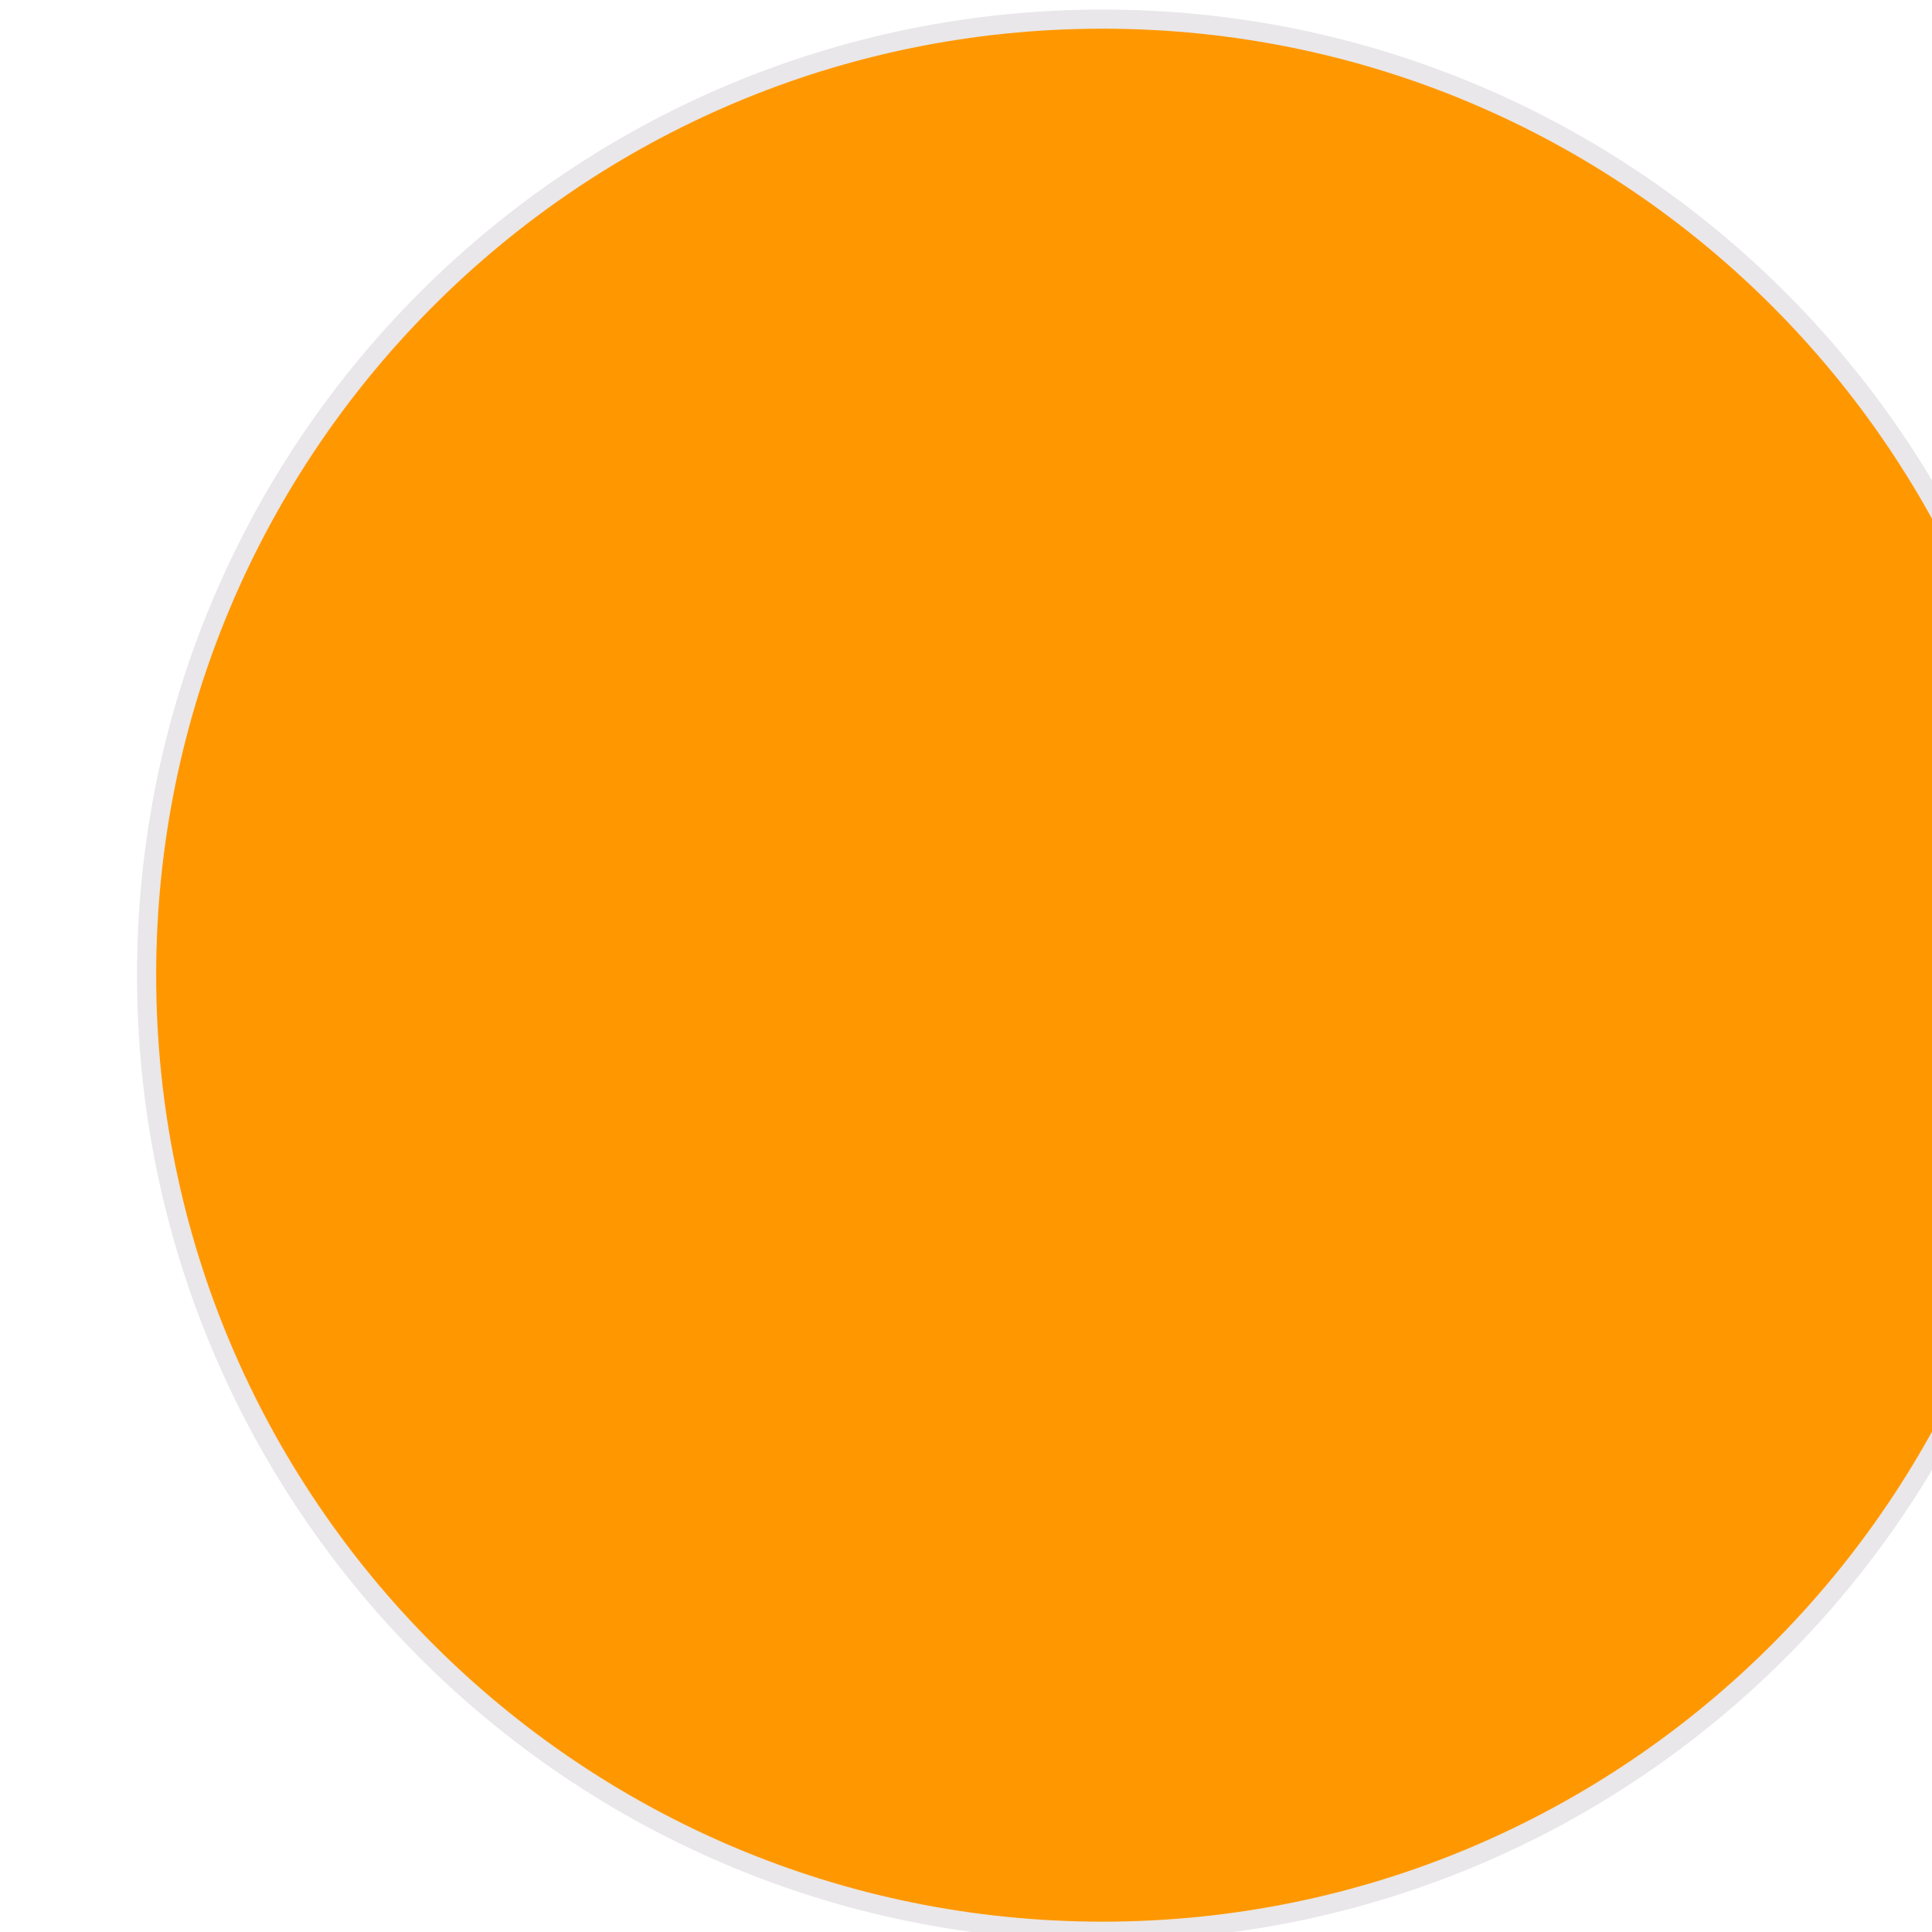
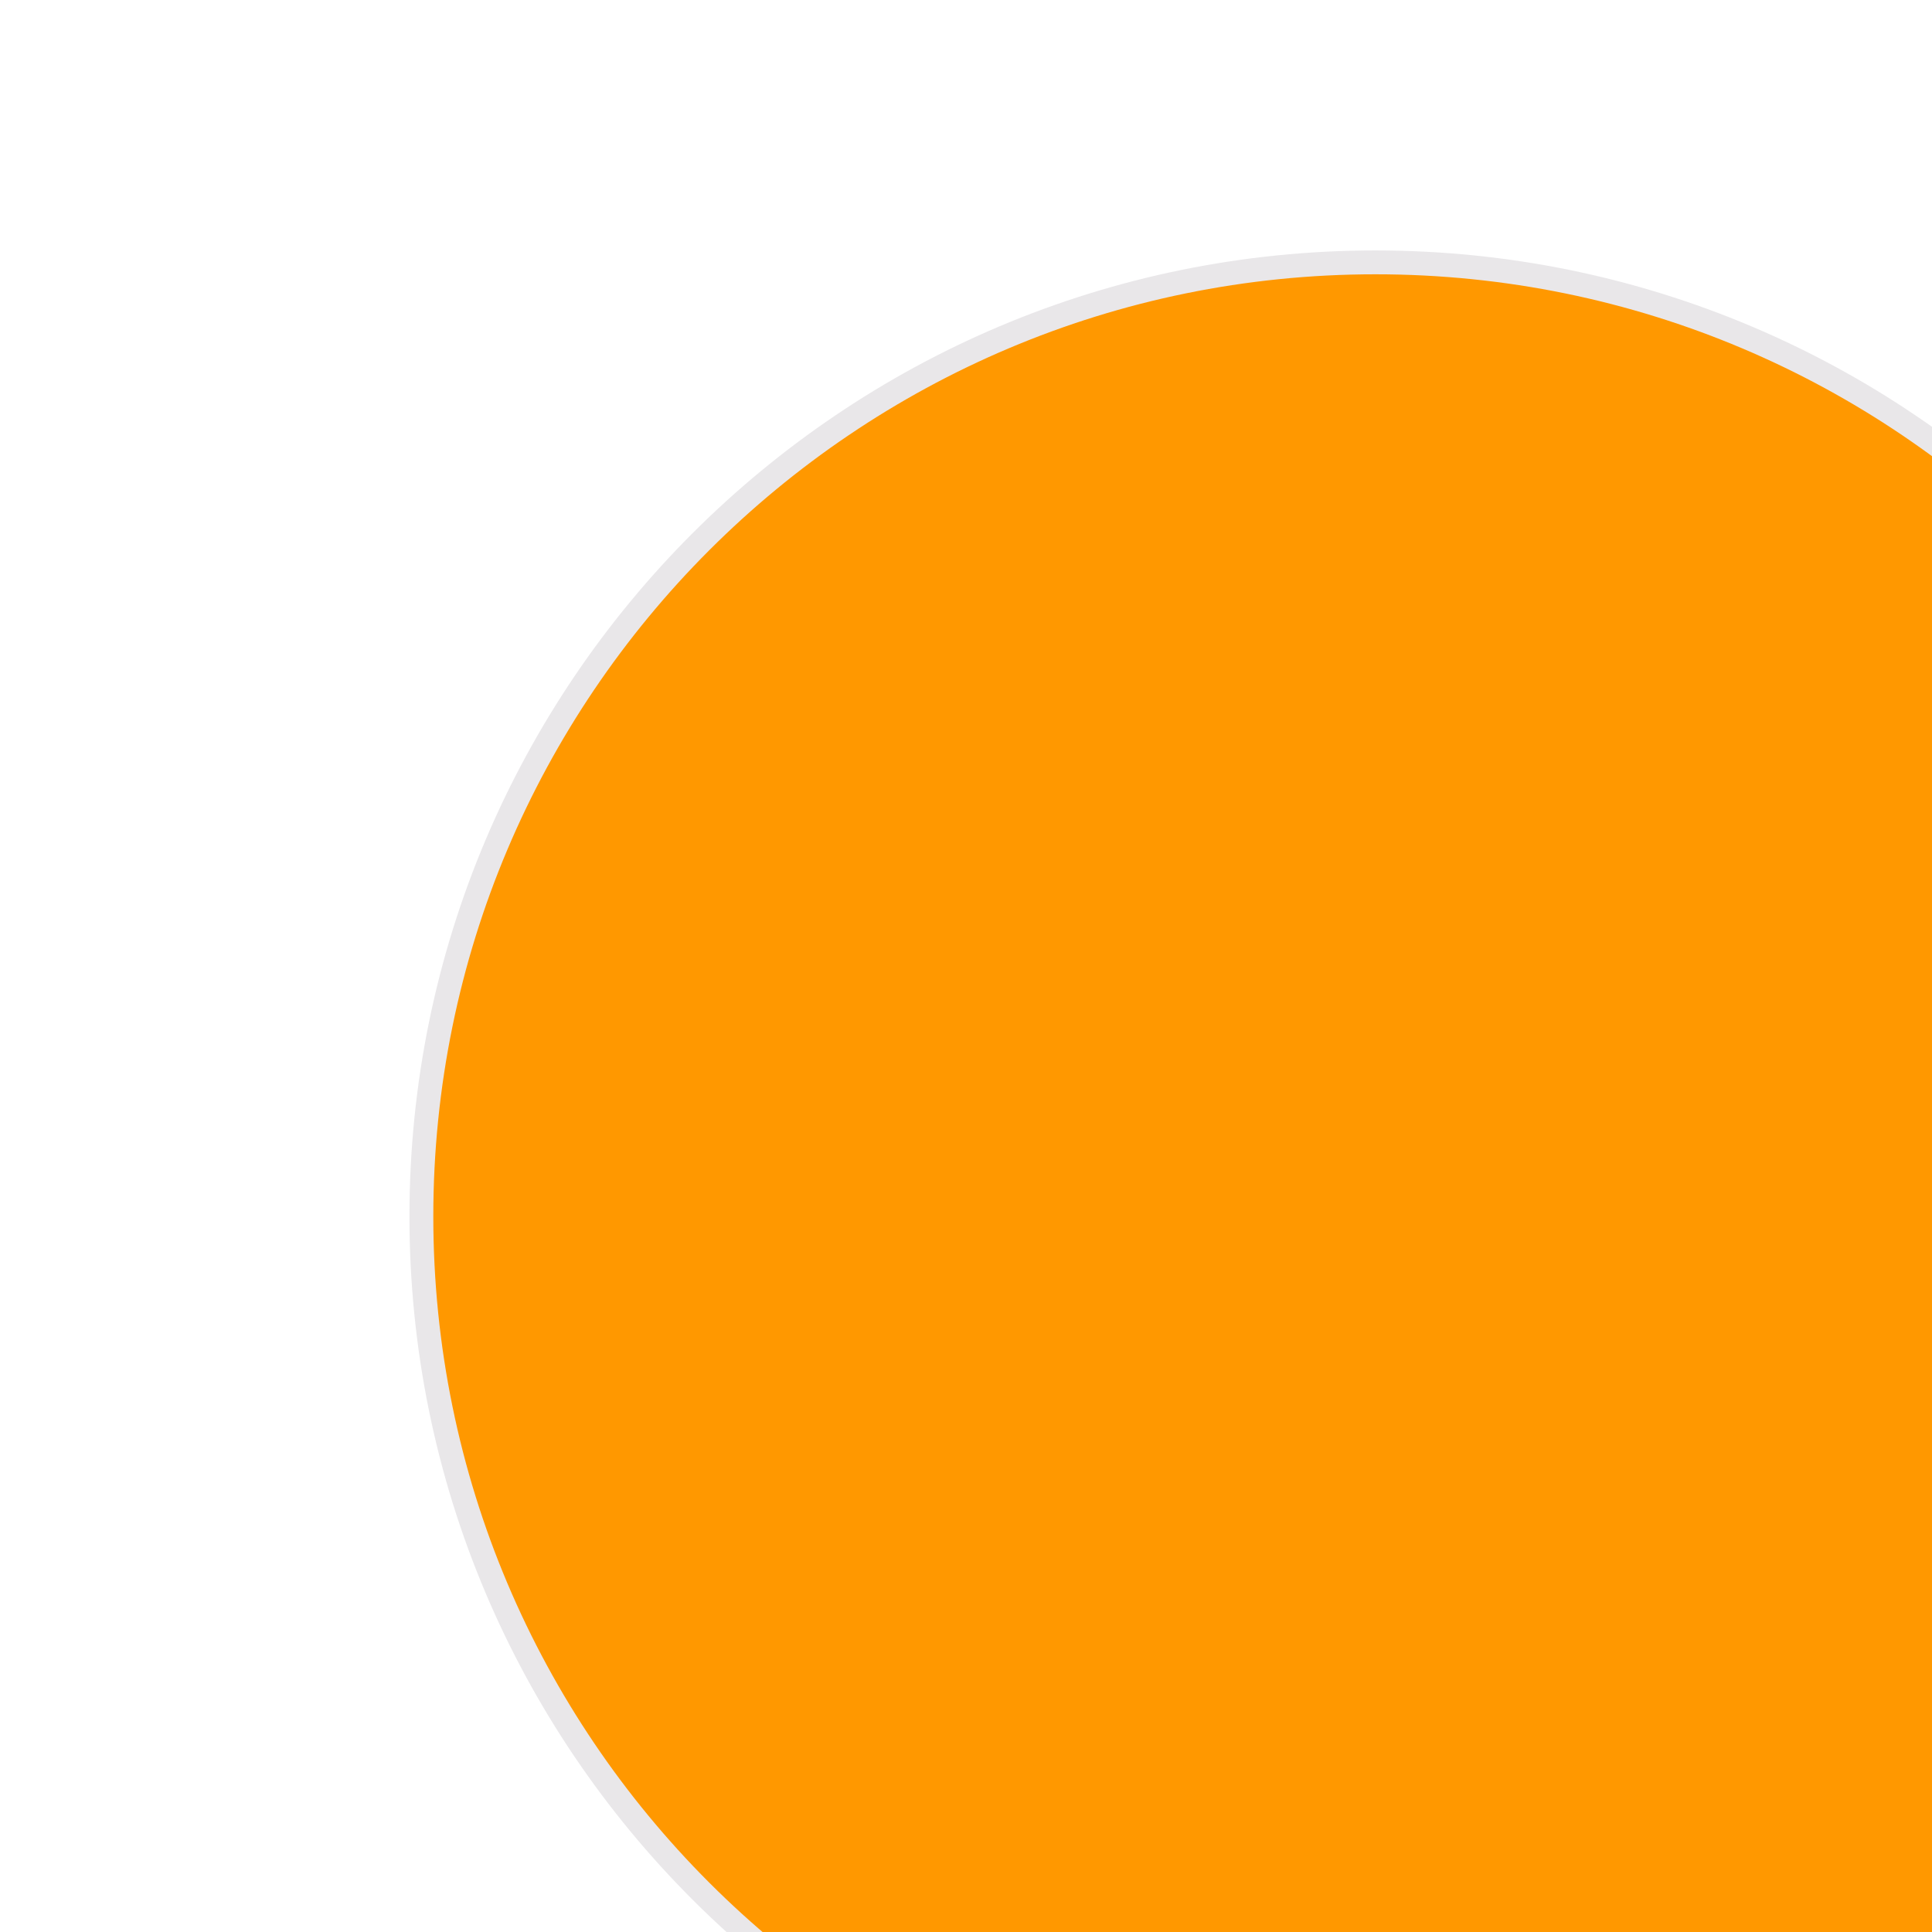
<svg xmlns="http://www.w3.org/2000/svg" version="1.1" height="auto" width="auto">
-   <circle cx="173" cy="153" r="150" stroke="#e9e7e9" stroke-width="3" fill="#ff9800 " />
+   <circle cx="173" cy="153" r="120" stroke="#e9e7e9" stroke-width="3" fill="#ff9800 " />
  Sorry, your browser does not support SVG.
</svg>
